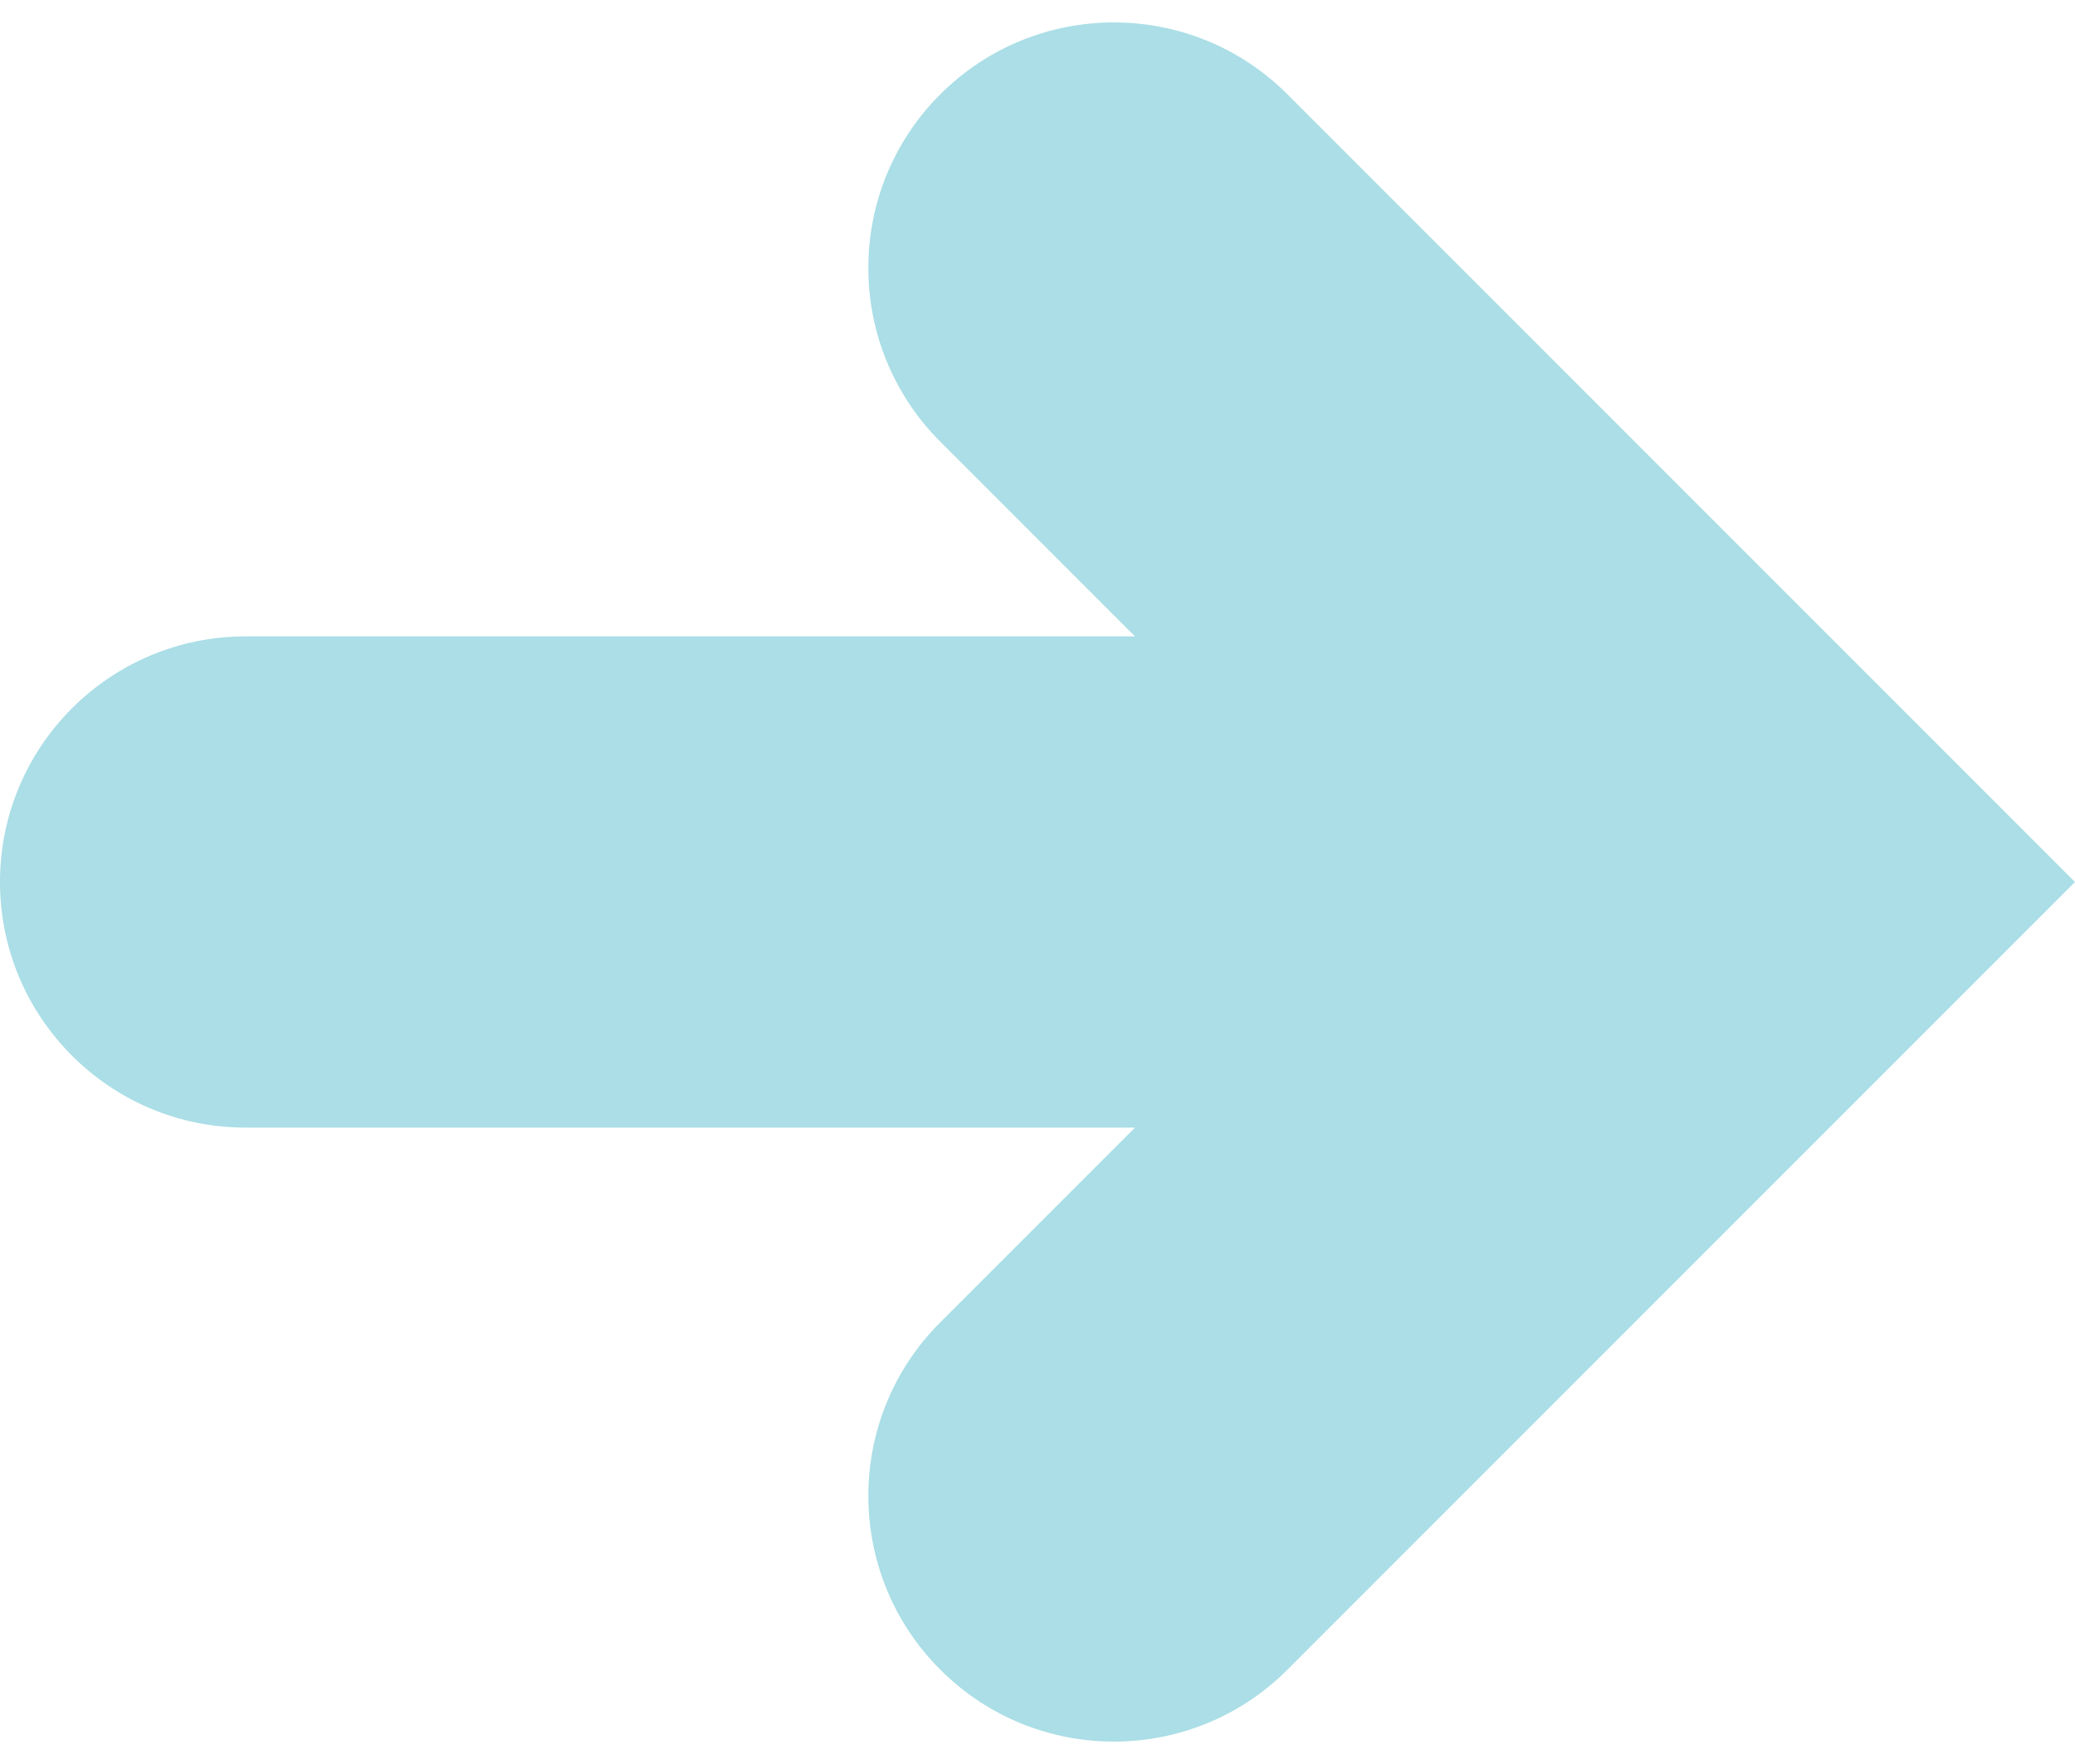
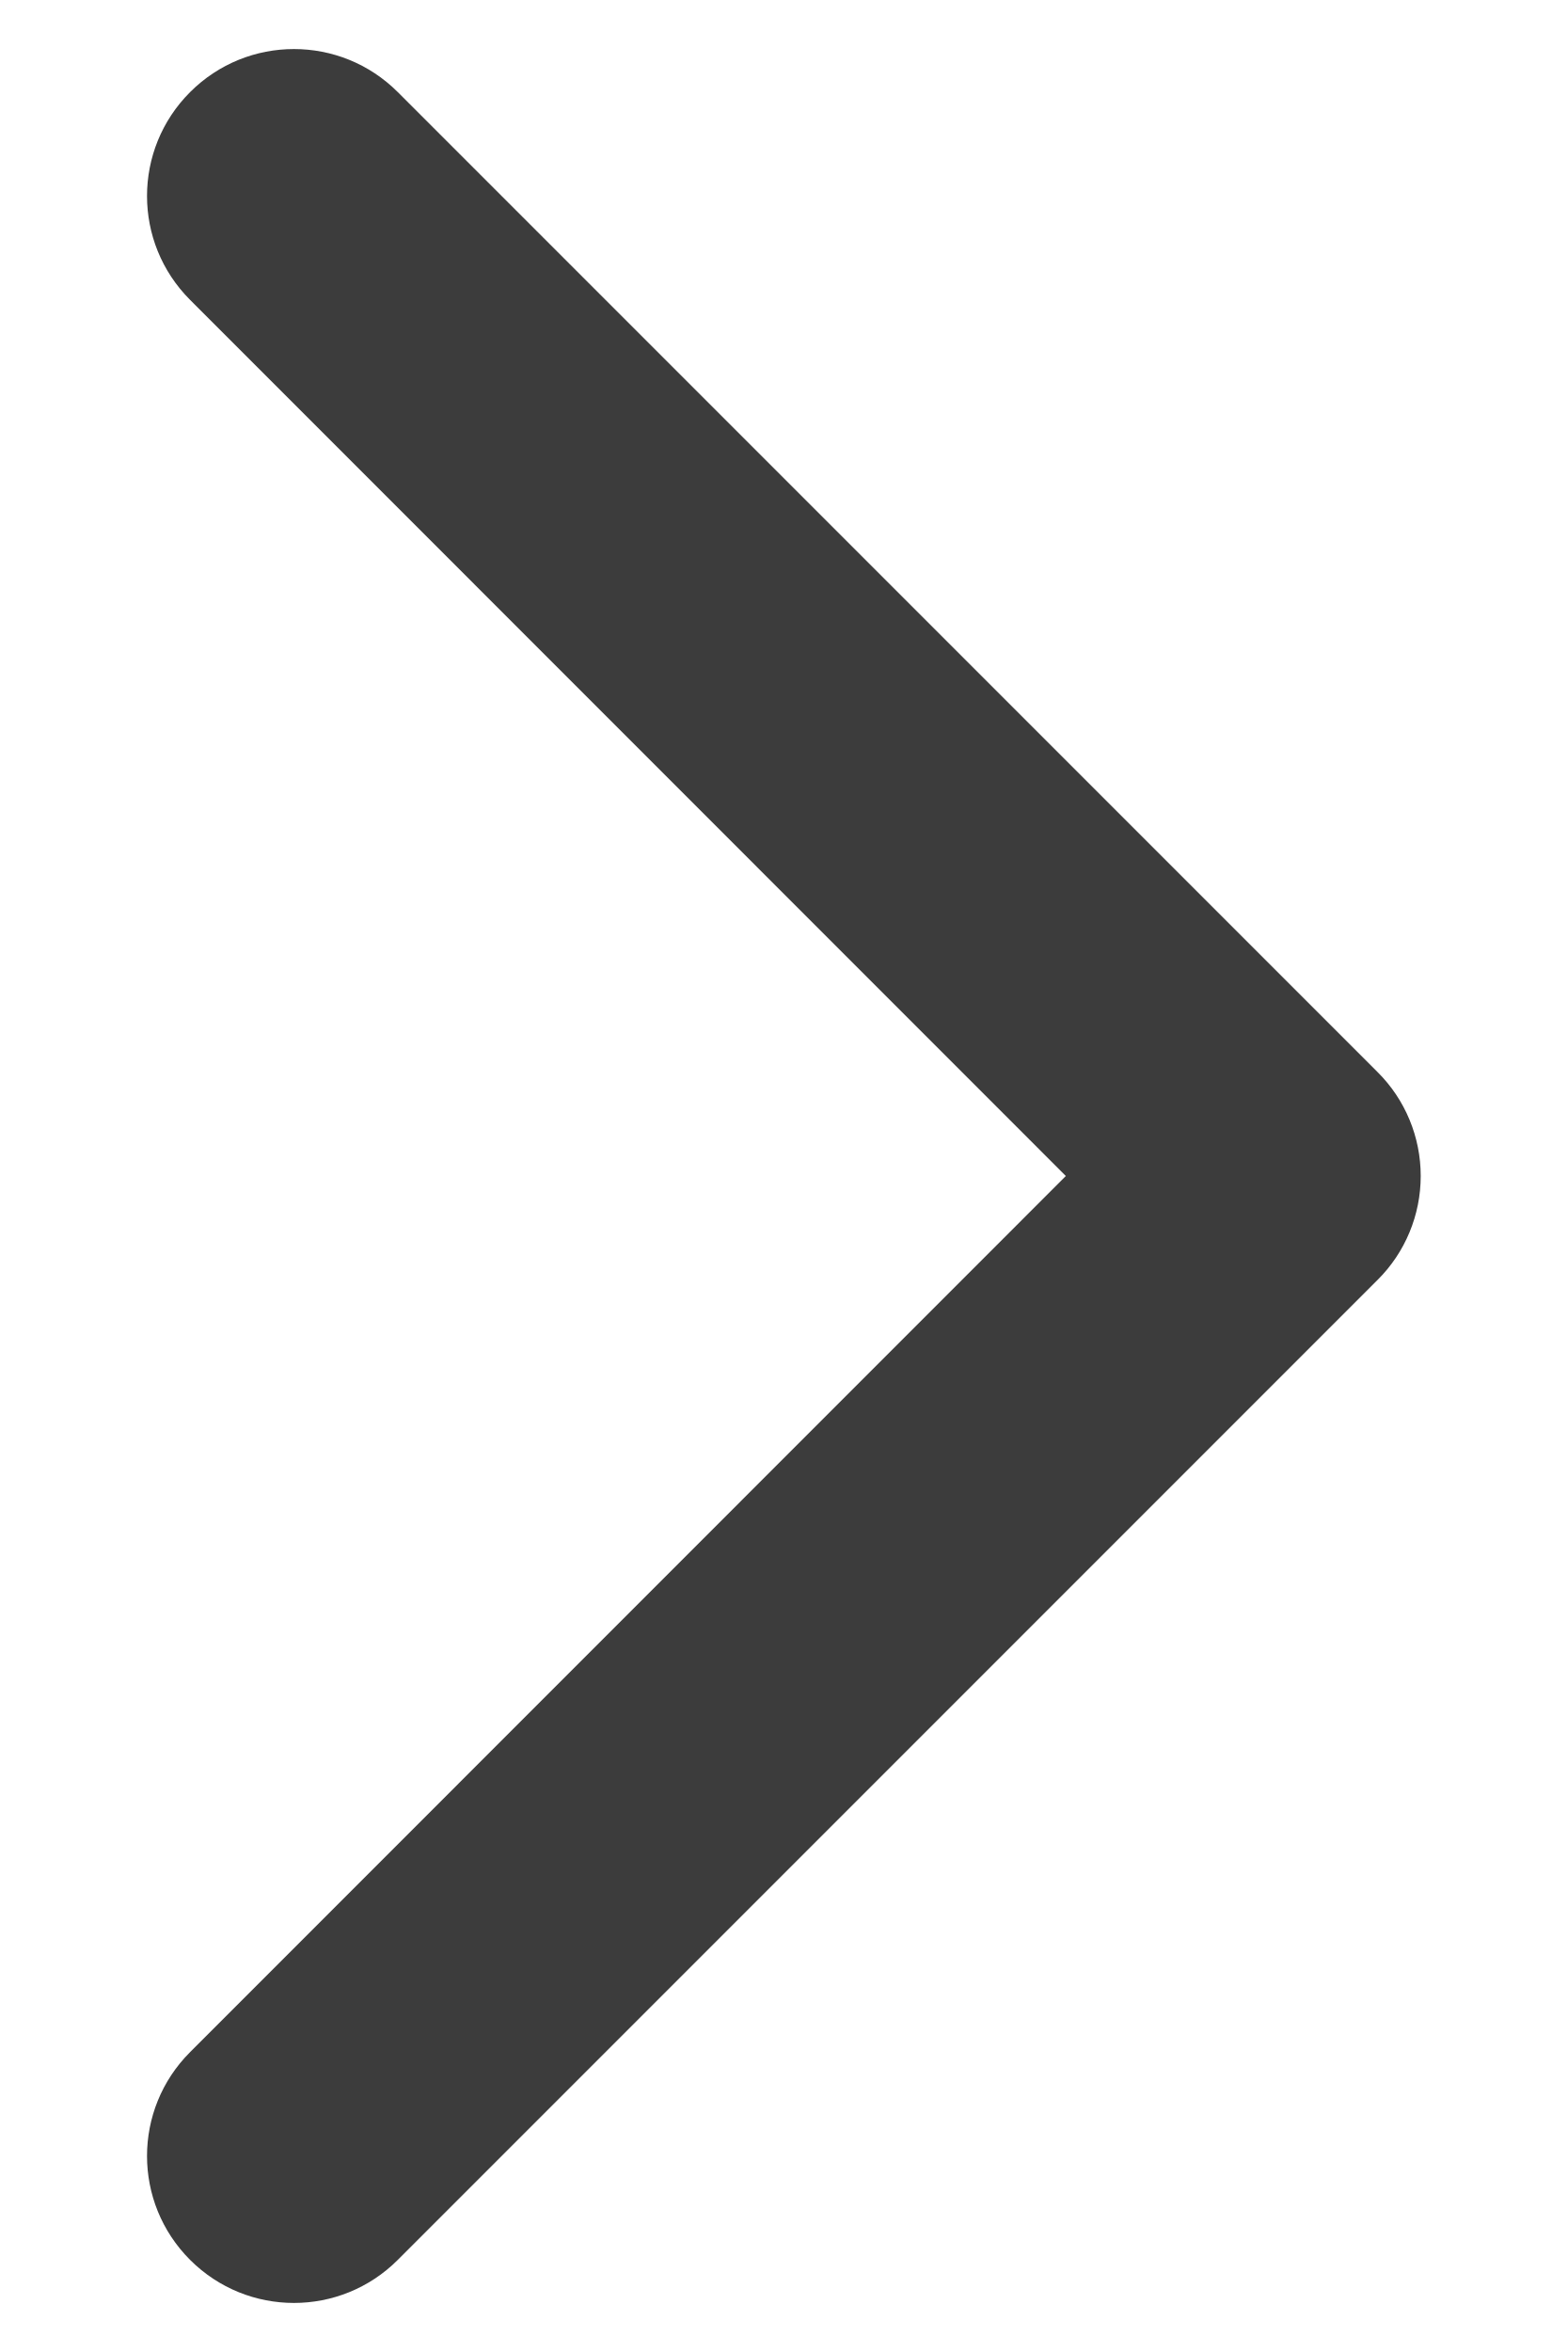
- <svg xmlns="http://www.w3.org/2000/svg" width="40" height="34" viewBox="0 0 40 34" fill="none">
-   <path d="M18.125 1.819C16.277 3.663 16.277 6.664 18.125 8.512L21.879 12.266H4.734C2.121 12.266 0 14.385 0 17C0 19.613 2.121 21.734 4.734 21.734H21.879L18.125 25.488C16.277 27.331 16.277 30.333 18.125 32.181C19.051 33.107 20.26 33.568 21.472 33.568C22.684 33.568 23.893 33.107 24.819 32.181L40 17L24.819 1.819C22.97 -0.03 19.974 -0.03 18.125 1.819Z" fill="#ABDEE6" />
+ <svg xmlns="http://www.w3.org/2000/svg" width="8" height="12" viewBox="0 0 8 12" fill="none">
+   <path fill-rule="evenodd" clip-rule="evenodd" d="M0.97 11.53C0.677 11.237 0.677 10.763 0.97 10.47L5.439 6L0.97 1.53C0.677 1.237 0.677 0.763 0.97 0.47C1.263 0.177 1.737 0.177 2.03 0.47L7.03 5.47C7.171 5.61 7.25 5.801 7.25 6C7.25 6.199 7.171 6.39 7.03 6.53L2.03 11.53C1.737 11.823 1.263 11.823 0.97 11.53Z" fill="#3C3C3C" />
</svg>
